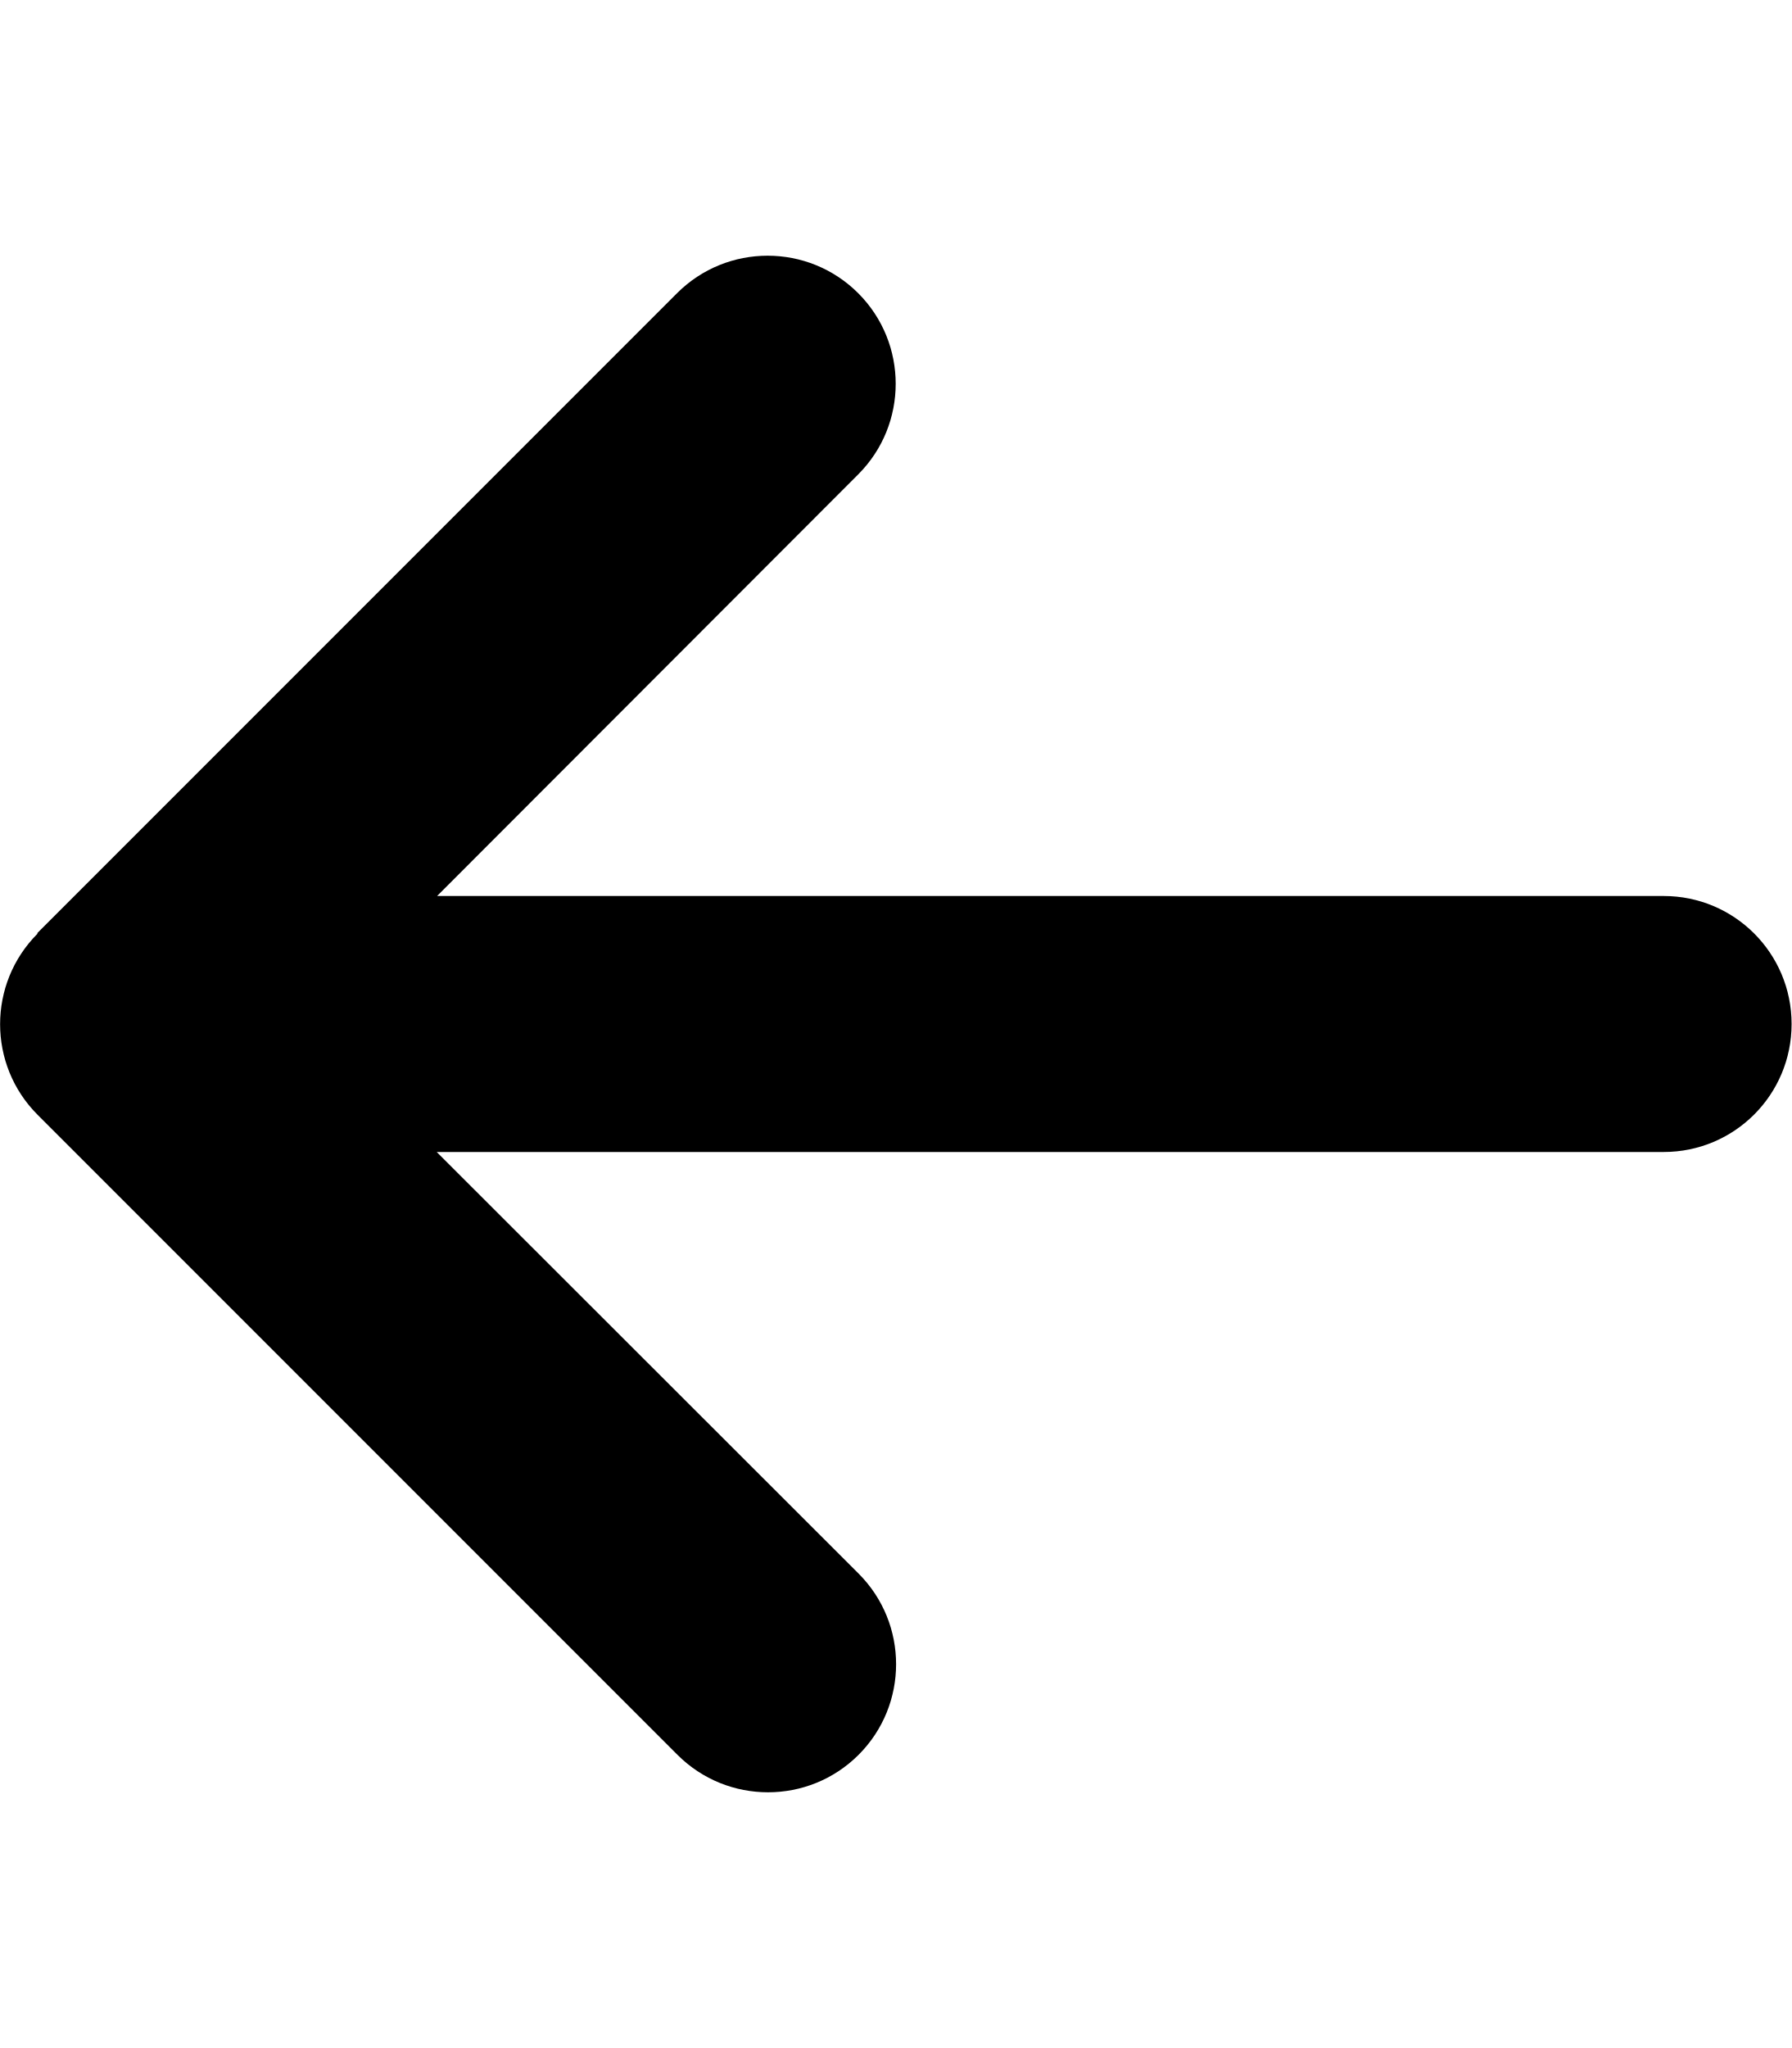
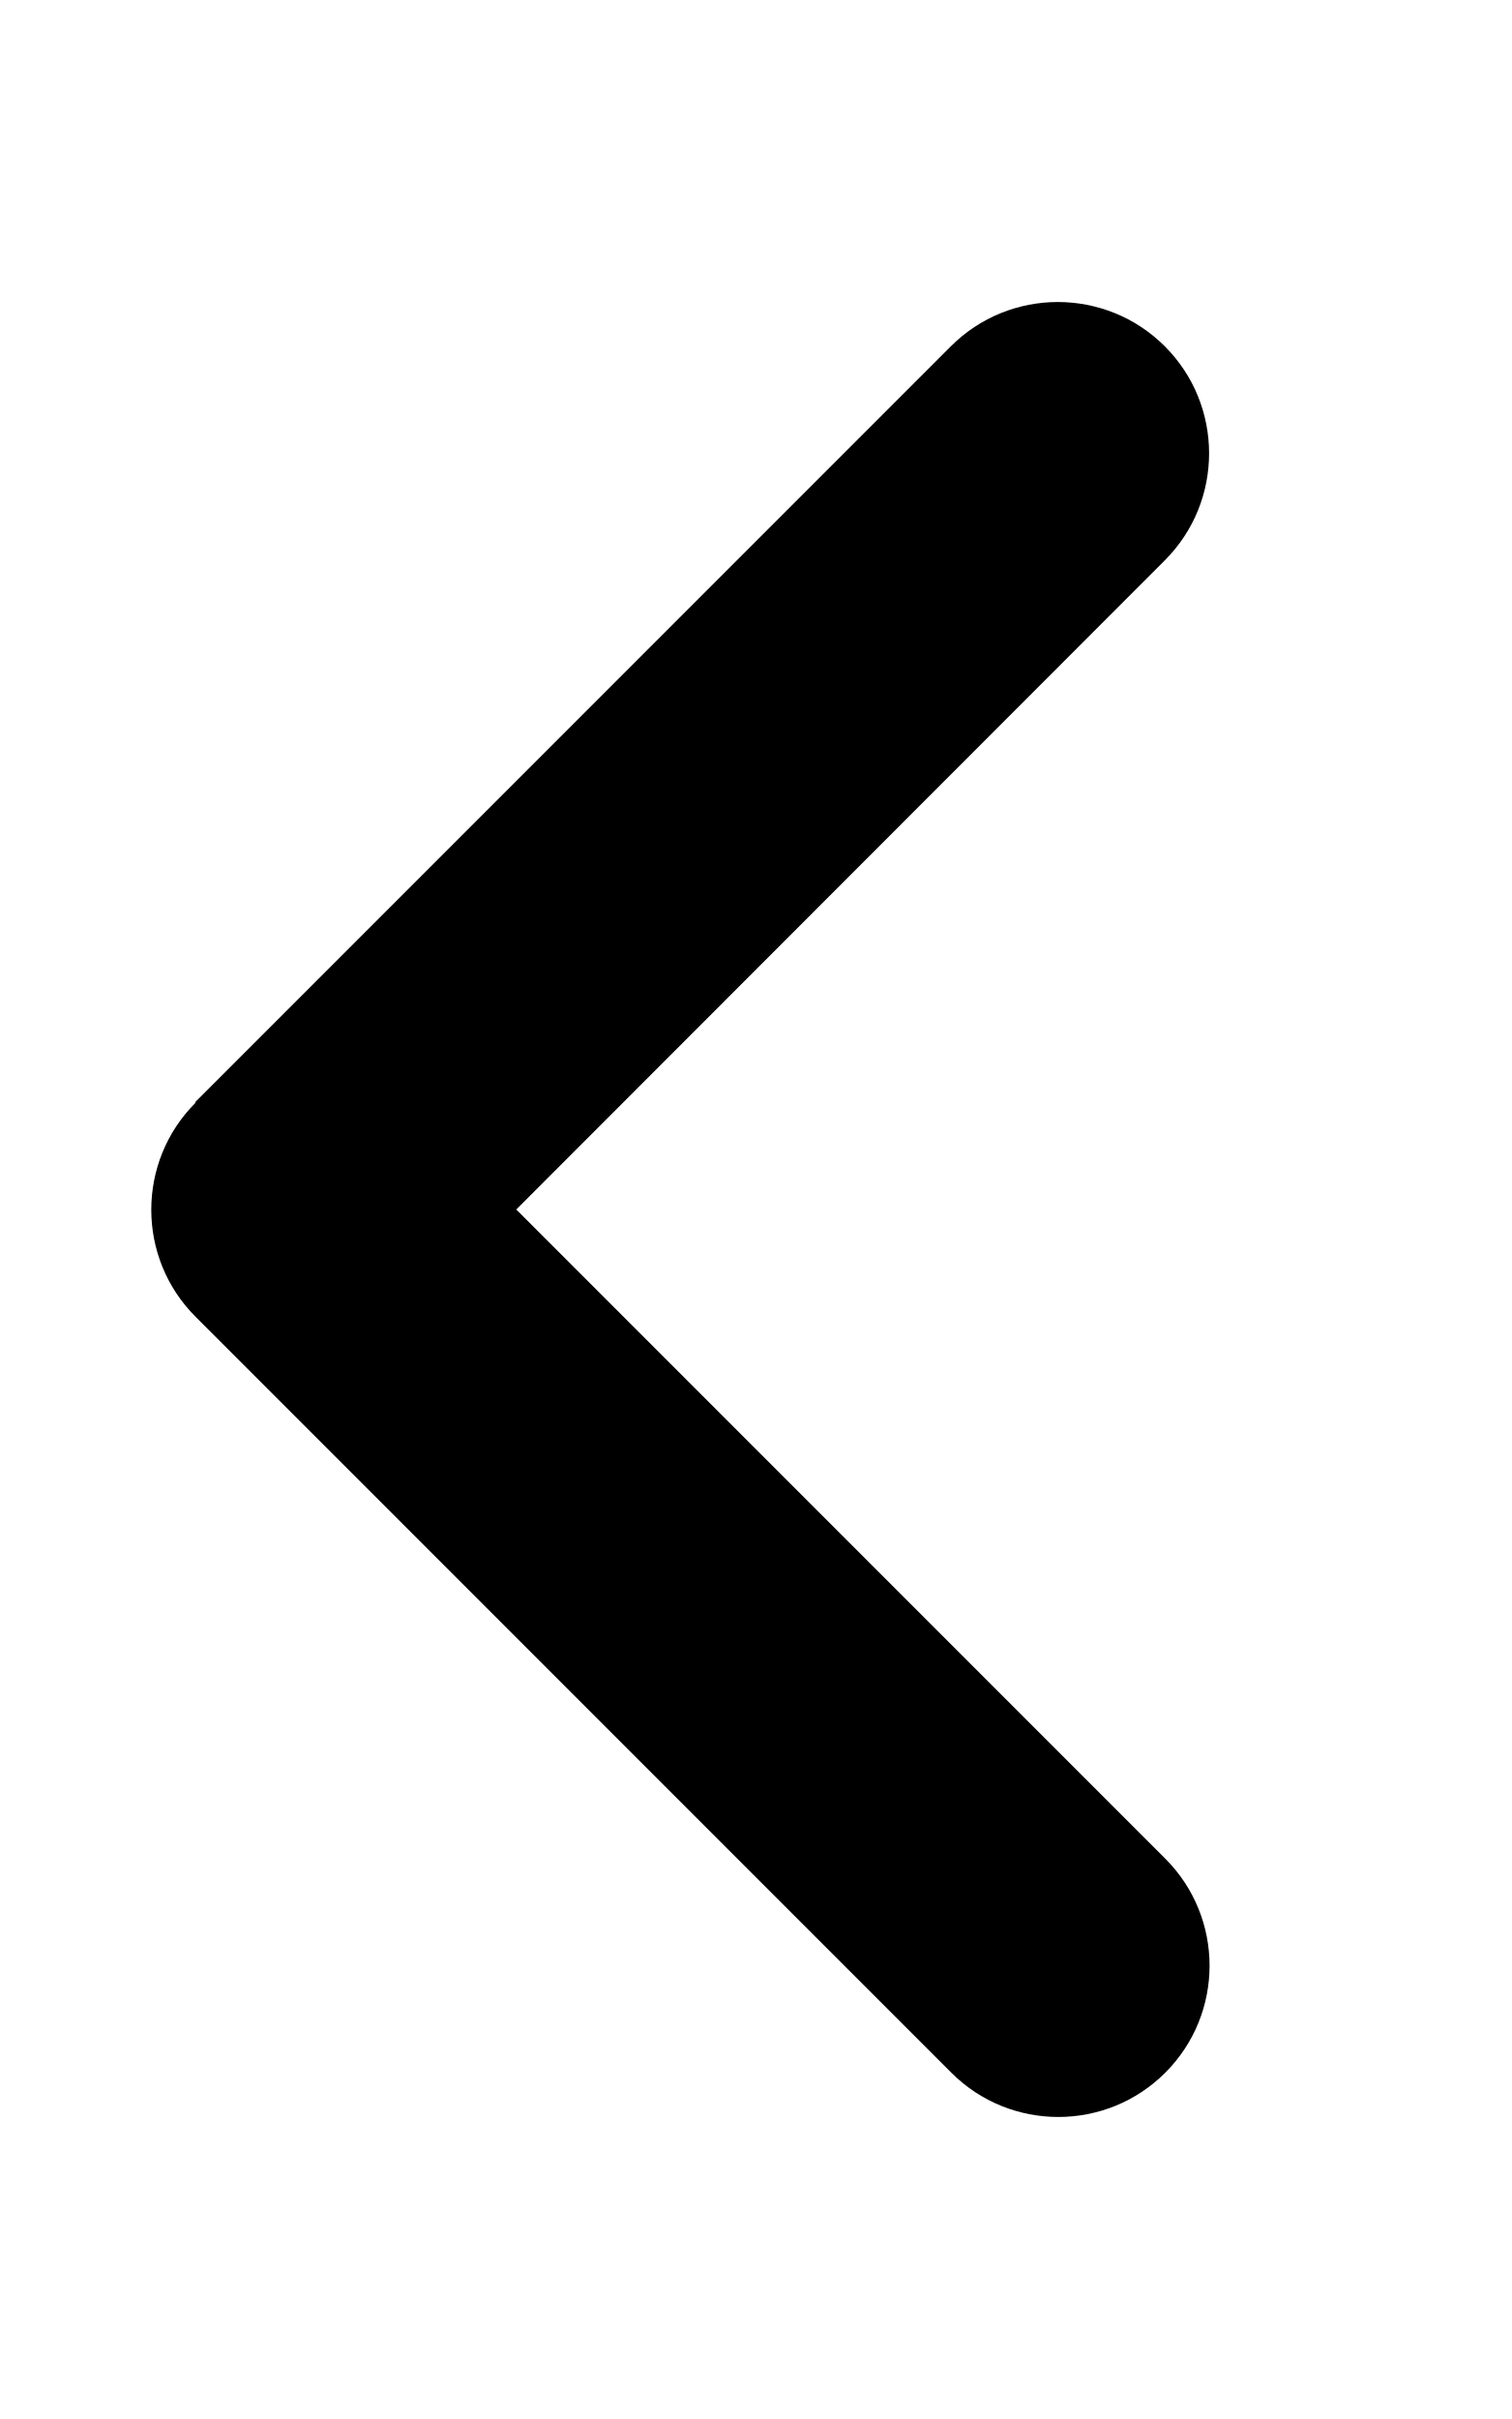
- <svg xmlns="http://www.w3.org/2000/svg" viewBox="0 0 448 512">
-   <path d="M9.4 233.4c-12.5 12.5-12.5 32.8 0 45.3l160 160c12.5 12.5 32.8 12.5 45.3 0s12.5-32.8 0-45.3L109.2 288 416 288c17.7 0 32-14.3 32-32s-14.3-32-32-32l-306.7 0L214.6 118.6c12.5-12.5 12.5-32.8 0-45.3s-32.8-12.5-45.3 0l-160 160z" />
+ <svg xmlns="http://www.w3.org/2000/svg" viewBox="0 0 320 512">
+   <path d="M41.4 233.4c-12.5 12.5-12.5 32.8 0 45.3l160 160c12.5 12.5 32.8 12.5 45.3 0s12.5-32.8 0-45.3L109.3 256 246.6 118.6c12.5-12.5 12.5-32.8 0-45.3s-32.8-12.5-45.3 0l-160 160z" />
</svg>
